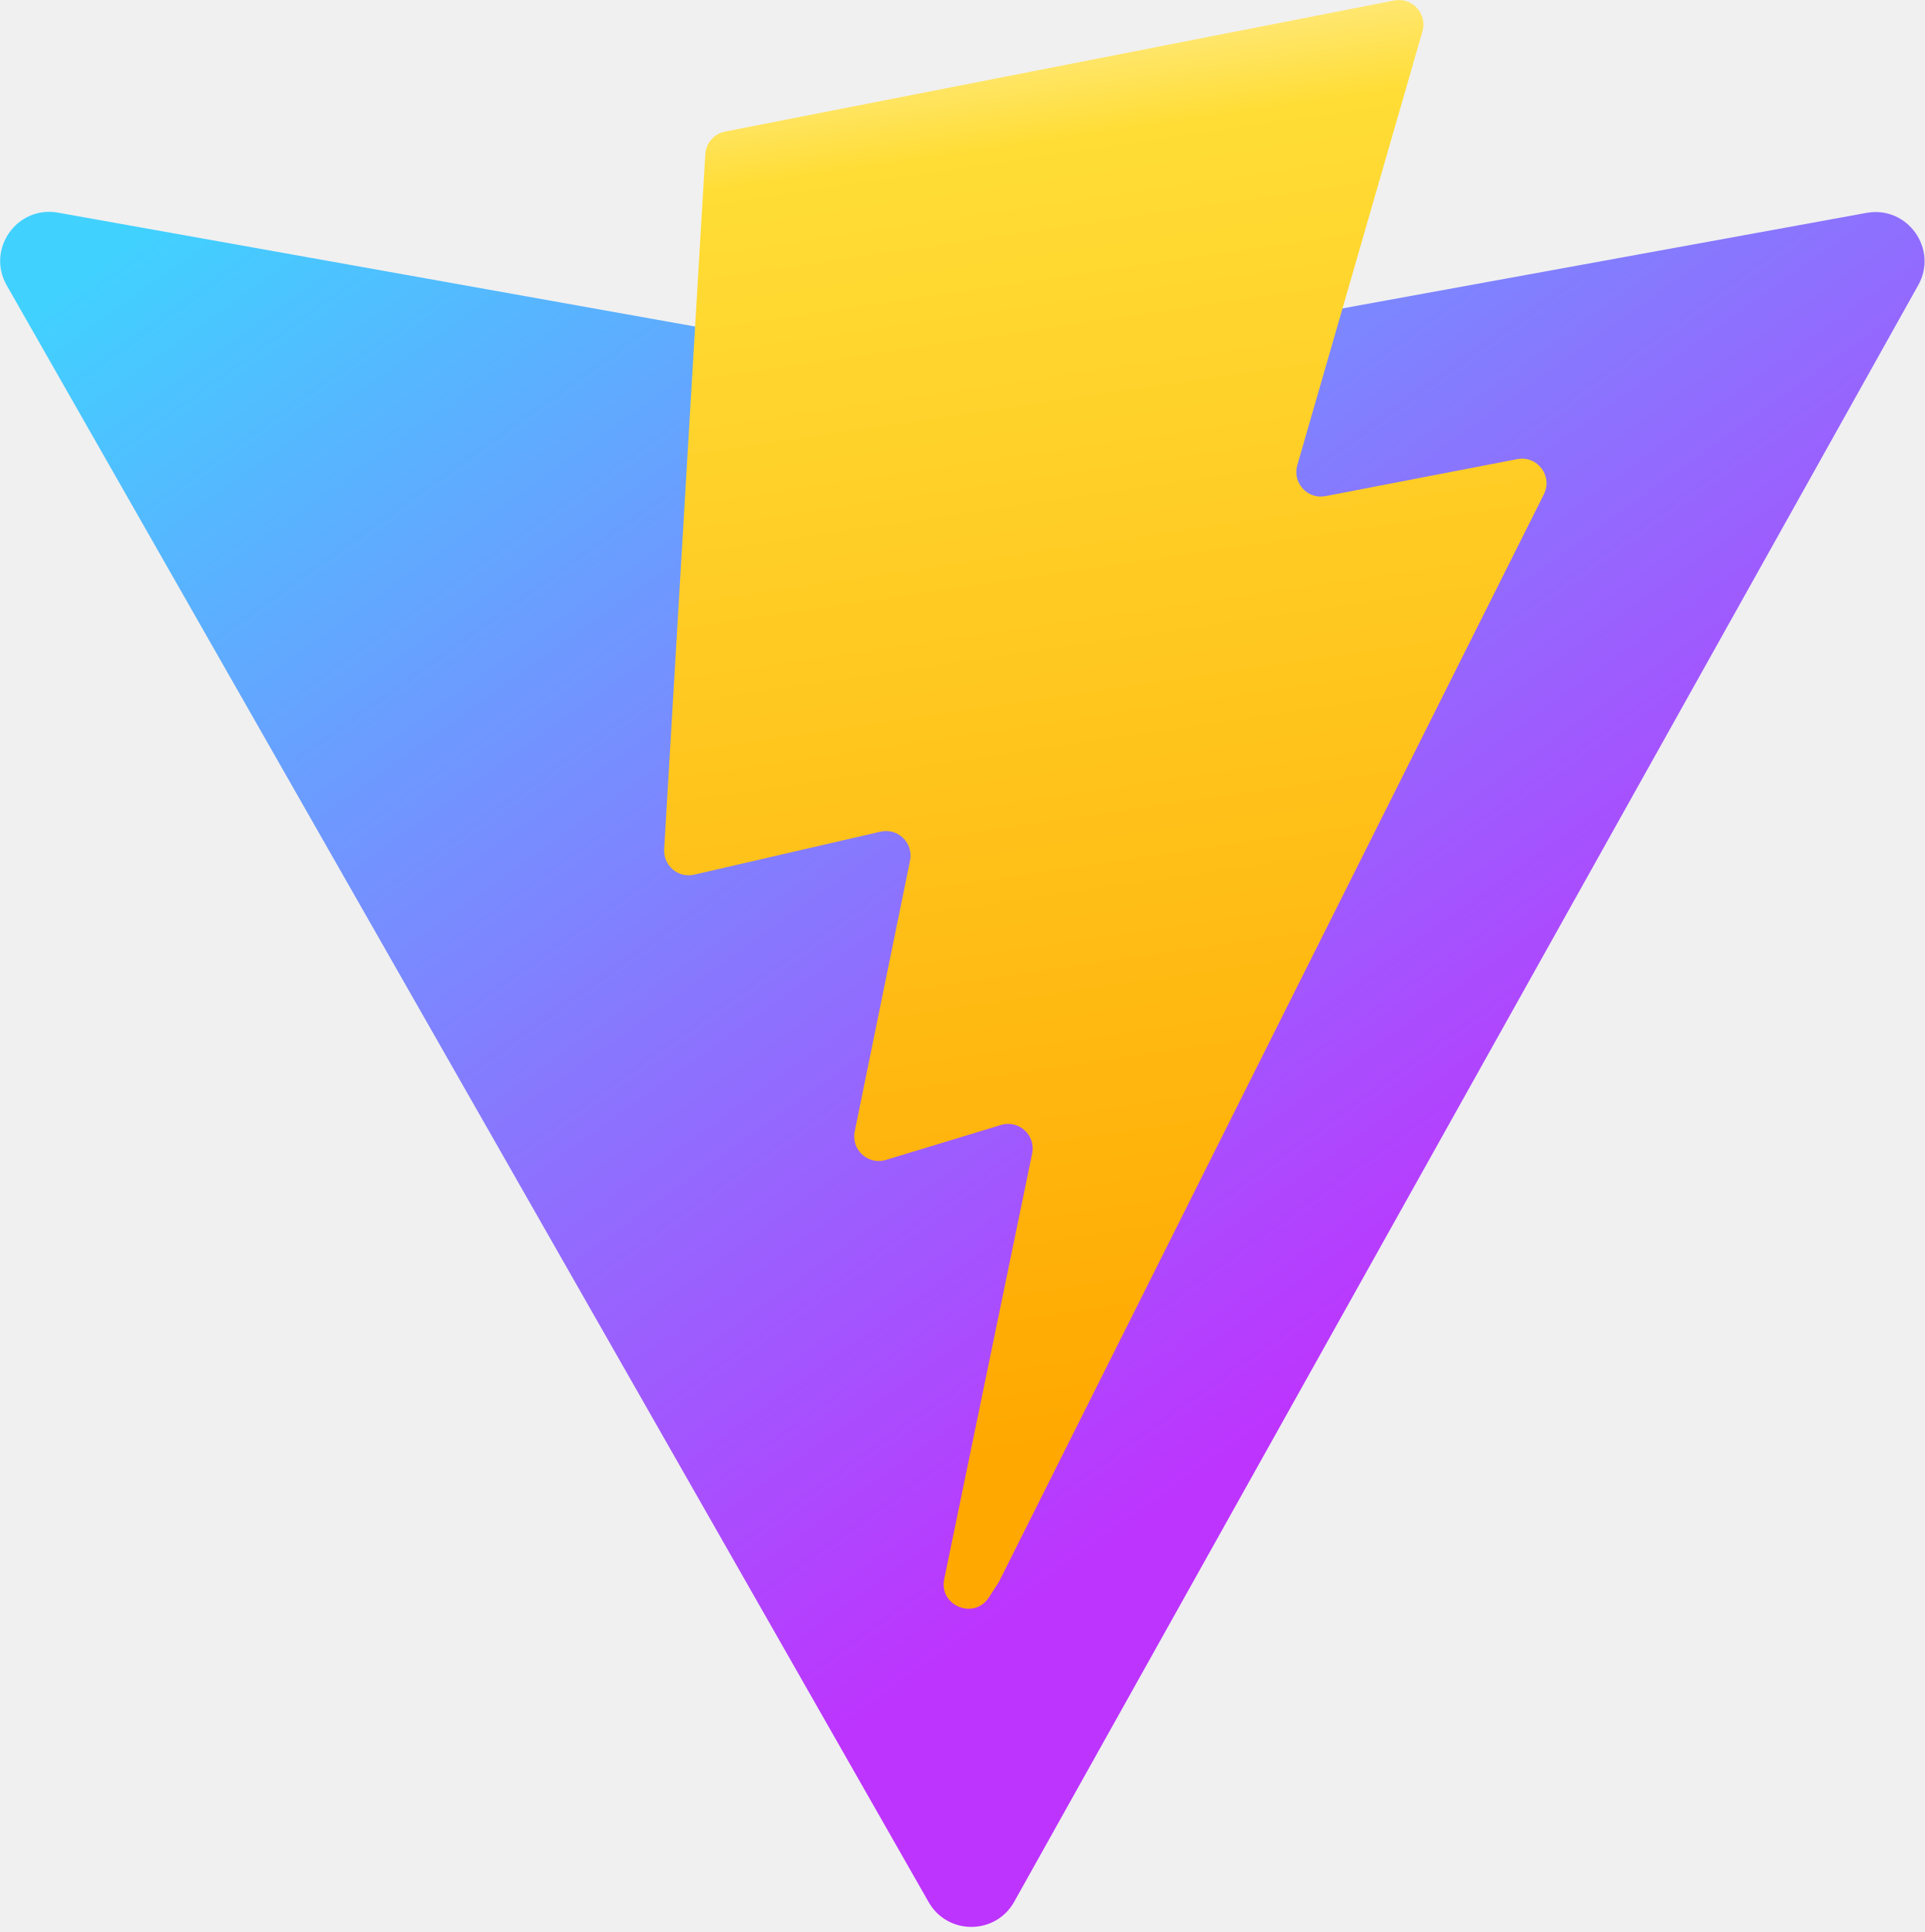
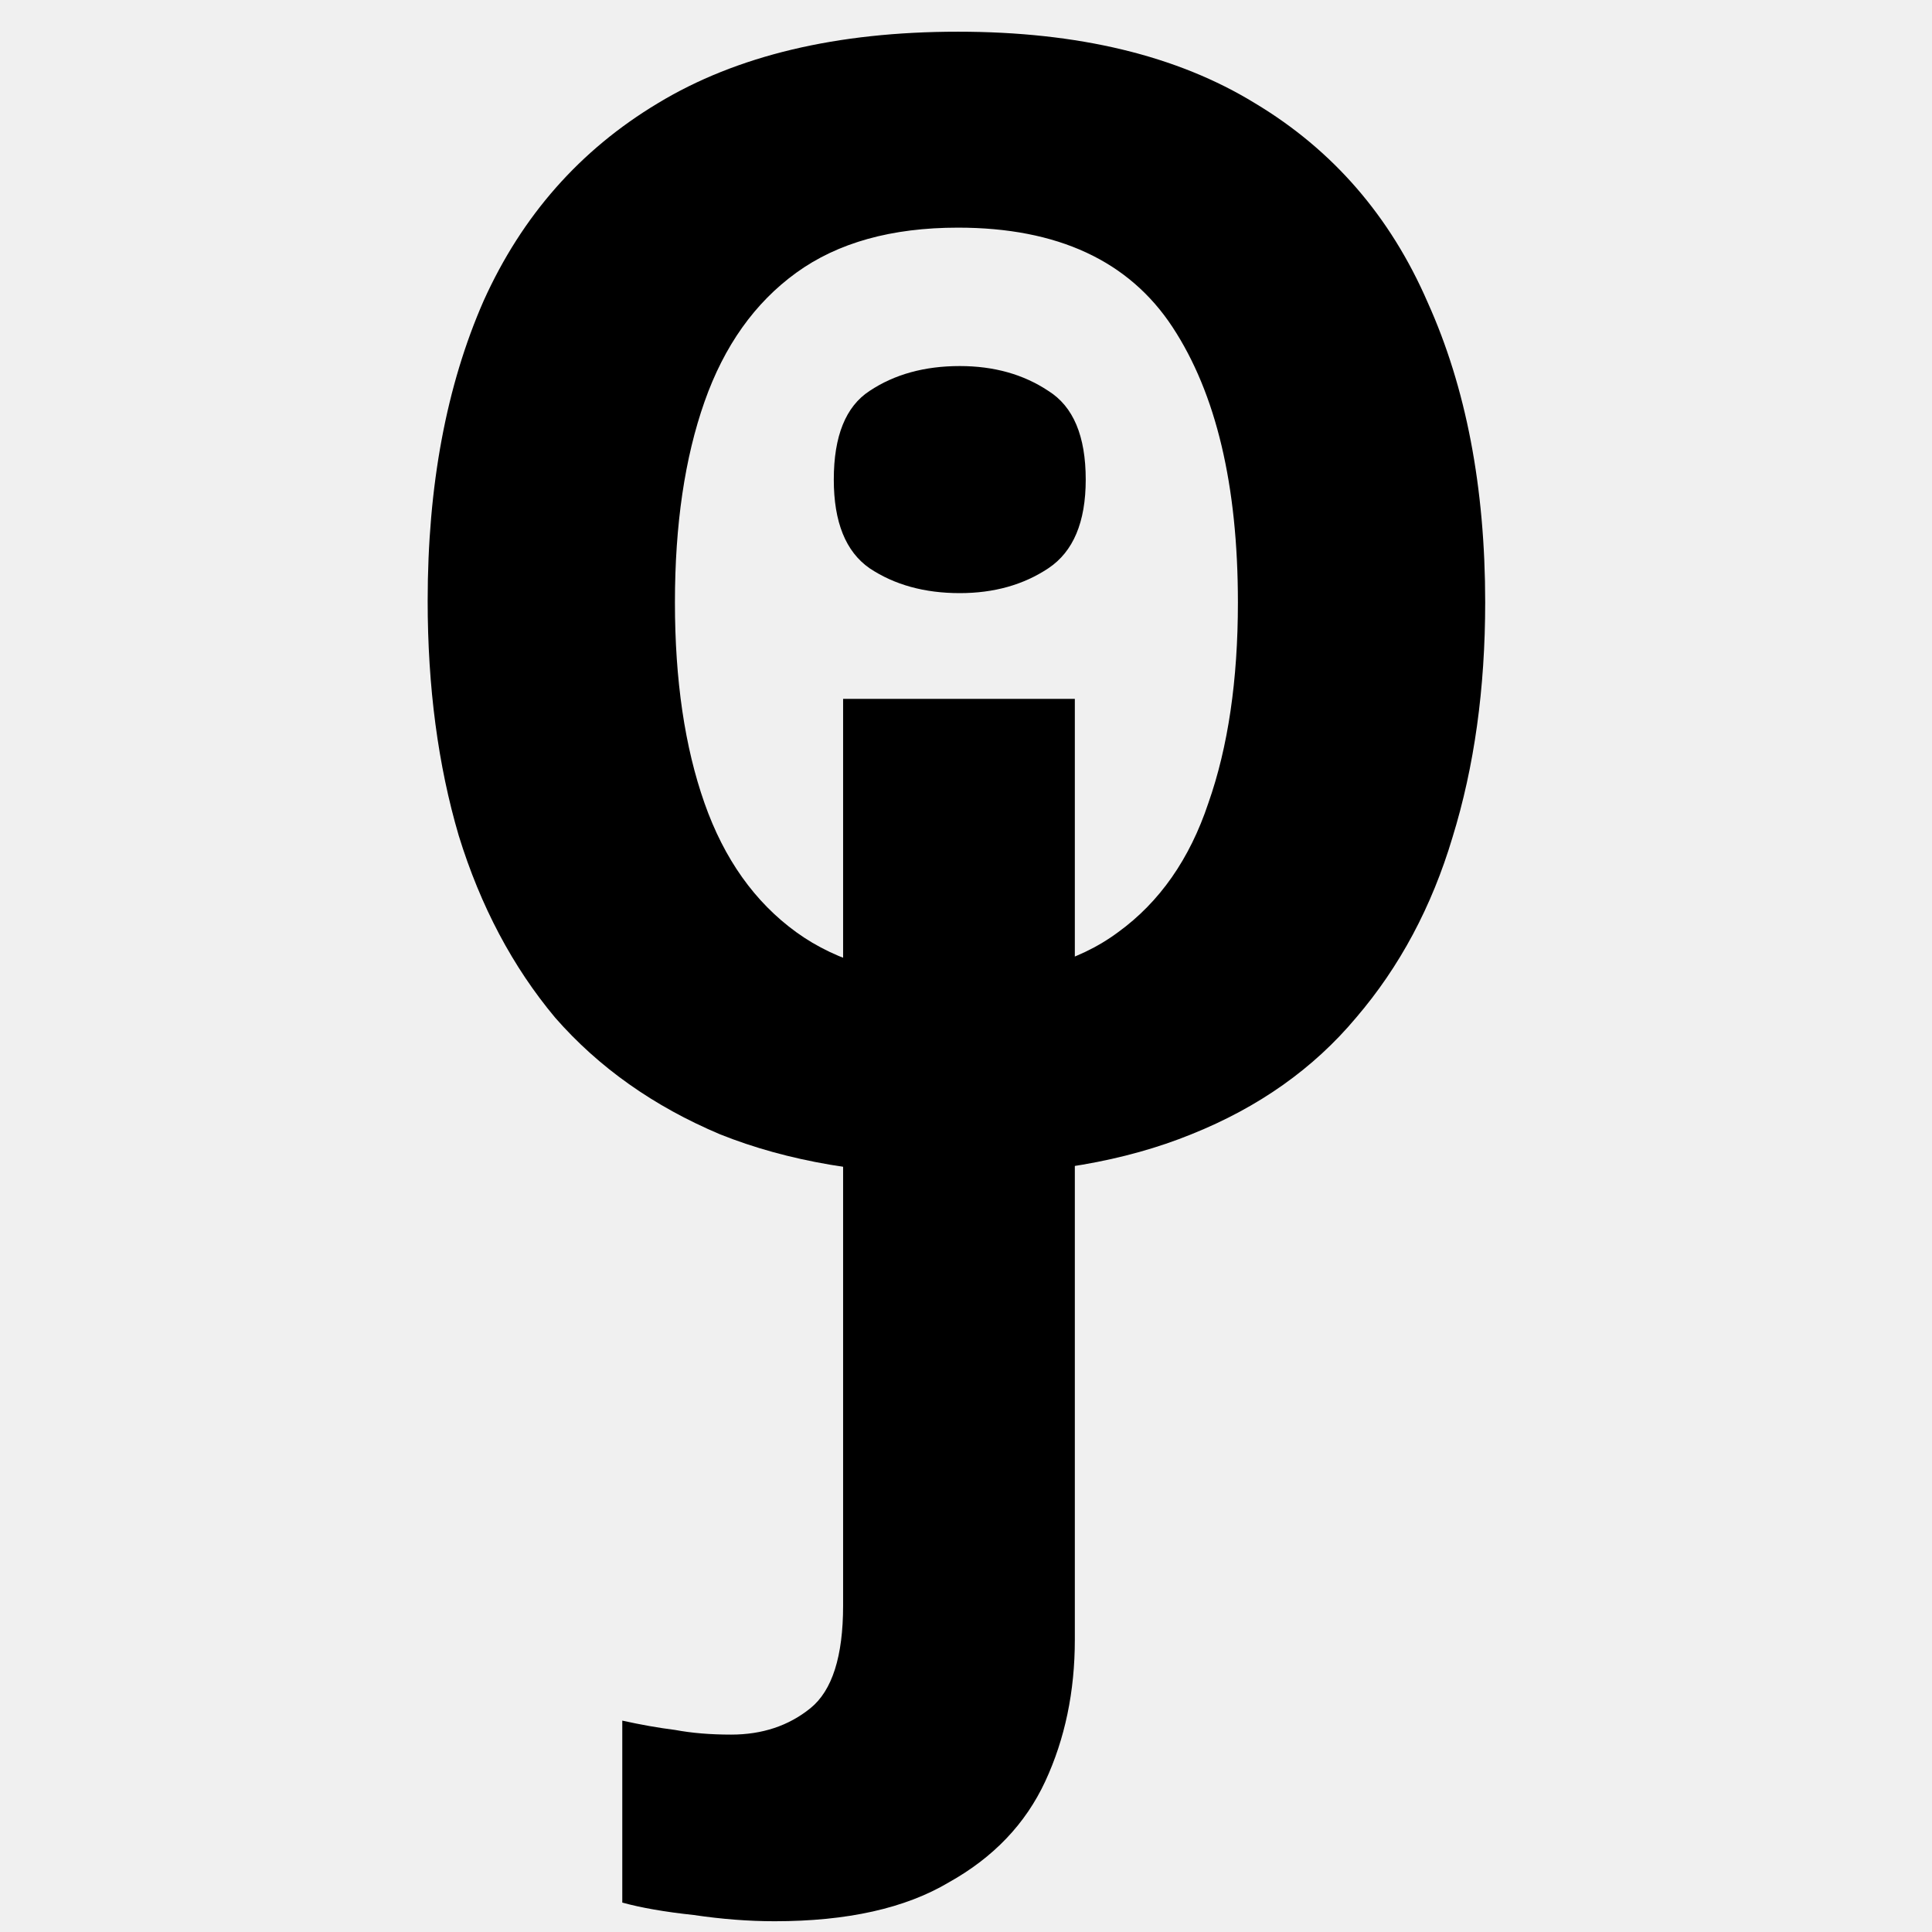
- <svg xmlns="http://www.w3.org/2000/svg" aria-hidden="true" role="img" class="iconify iconify--logos" width="31.88" height="32" preserveAspectRatio="xMidYMid meet" viewBox="0 0 256 257">
+ <svg xmlns="http://www.w3.org/2000/svg" width="100" height="100" viewBox="0 0 100 100" fill="none">
+   <g clip-path="url(#clip0_74_57)">
+     <path d="M76.873 31.183C76.873 35.637 76.309 39.688 75.182 43.337C74.109 46.933 72.445 50.045 70.191 52.675C67.991 55.304 65.147 57.317 61.659 58.712C58.224 60.107 54.173 60.805 49.504 60.805C44.835 60.805 40.757 60.107 37.269 58.712C33.834 57.263 30.99 55.251 28.736 52.675C26.536 50.045 24.872 46.906 23.746 43.257C22.672 39.608 22.136 35.556 22.136 31.102C22.136 25.145 23.102 19.967 25.034 15.567C27.019 11.166 30.024 7.759 34.049 5.344C38.127 2.875 43.306 1.641 49.585 1.641C55.81 1.641 60.934 2.875 64.959 5.344C68.984 7.759 71.962 11.193 73.894 15.647C75.88 20.047 76.873 25.226 76.873 31.183ZM34.934 31.183C34.934 35.207 35.444 38.669 36.464 41.567C37.483 44.464 39.066 46.691 41.213 48.248C43.36 49.804 46.123 50.582 49.504 50.582C52.992 50.582 55.783 49.804 57.876 48.248C60.022 46.691 61.578 44.464 62.544 41.567C63.564 38.669 64.074 35.207 64.074 31.183C64.074 25.119 62.947 20.369 60.693 16.935C58.439 13.501 54.736 11.783 49.585 11.783C46.15 11.783 43.36 12.561 41.213 14.118C39.066 15.674 37.483 17.901 36.464 20.799C35.444 23.697 34.934 27.158 34.934 31.183Z" fill="black" />
+     <path d="M40.098 99.443C38.756 99.443 37.361 99.335 35.912 99.121C34.409 98.96 33.175 98.745 32.209 98.477V89.059C33.175 89.273 34.087 89.434 34.946 89.542C35.805 89.703 36.771 89.783 37.844 89.783C39.454 89.783 40.822 89.327 41.949 88.415C43.076 87.503 43.639 85.732 43.639 83.102V36.173H55.633V84.873C55.633 87.556 55.123 89.998 54.104 92.198C53.084 94.398 51.421 96.142 49.113 97.43C46.859 98.772 43.854 99.443 40.098 99.443ZM43.157 24.824C43.157 22.57 43.774 21.04 45.008 20.235C46.296 19.377 47.852 18.947 49.677 18.947C51.448 18.947 52.977 19.377 54.265 20.235C55.553 21.04 56.197 22.57 56.197 24.824C56.197 27.024 55.553 28.553 54.265 29.412C52.977 30.27 51.448 30.7 49.677 30.7C47.852 30.7 46.296 30.27 45.008 29.412C43.774 28.553 43.157 27.024 43.157 24.824Z" fill="black" />
+   </g>
  <defs>
-     <linearGradient id="IconifyId1813088fe1fbc01fb466" x1="-.828%" x2="57.636%" y1="7.652%" y2="78.411%">
-       <stop offset="0%" stop-color="#41D1FF" />
-       <stop offset="100%" stop-color="#BD34FE" />
-     </linearGradient>
-     <linearGradient id="IconifyId1813088fe1fbc01fb467" x1="43.376%" x2="50.316%" y1="2.242%" y2="89.03%">
-       <stop offset="0%" stop-color="#FFEA83" />
-       <stop offset="8.333%" stop-color="#FFDD35" />
-       <stop offset="100%" stop-color="#FFA800" />
-     </linearGradient>
+     <clipPath id="clip0_74_57">
+       <rect width="100" height="100" fill="white" />
+     </clipPath>
  </defs>
-   <path fill="url(#IconifyId1813088fe1fbc01fb466)" d="M255.153 37.938L134.897 252.976c-2.483 4.44-8.862 4.466-11.382.048L.875 37.958c-2.746-4.814 1.371-10.646 6.827-9.67l120.385 21.517a6.537 6.537 0 0 0 2.322-.004l117.867-21.483c5.438-.991 9.574 4.796 6.877 9.62Z" />
-   <path fill="url(#IconifyId1813088fe1fbc01fb467)" d="M185.432.063L96.44 17.501a3.268 3.268 0 0 0-2.634 3.014l-5.474 92.456a3.268 3.268 0 0 0 3.997 3.378l24.777-5.718c2.318-.535 4.413 1.507 3.936 3.838l-7.361 36.047c-.495 2.426 1.782 4.5 4.151 3.78l15.304-4.649c2.372-.72 4.652 1.36 4.15 3.788l-11.698 56.621c-.732 3.542 3.979 5.473 5.943 2.437l1.313-2.028l72.516-144.72c1.215-2.423-.88-5.186-3.54-4.672l-25.505 4.922c-2.396.462-4.435-1.77-3.759-4.114l16.646-57.705c.677-2.35-1.37-4.583-3.769-4.113Z" />
</svg>
